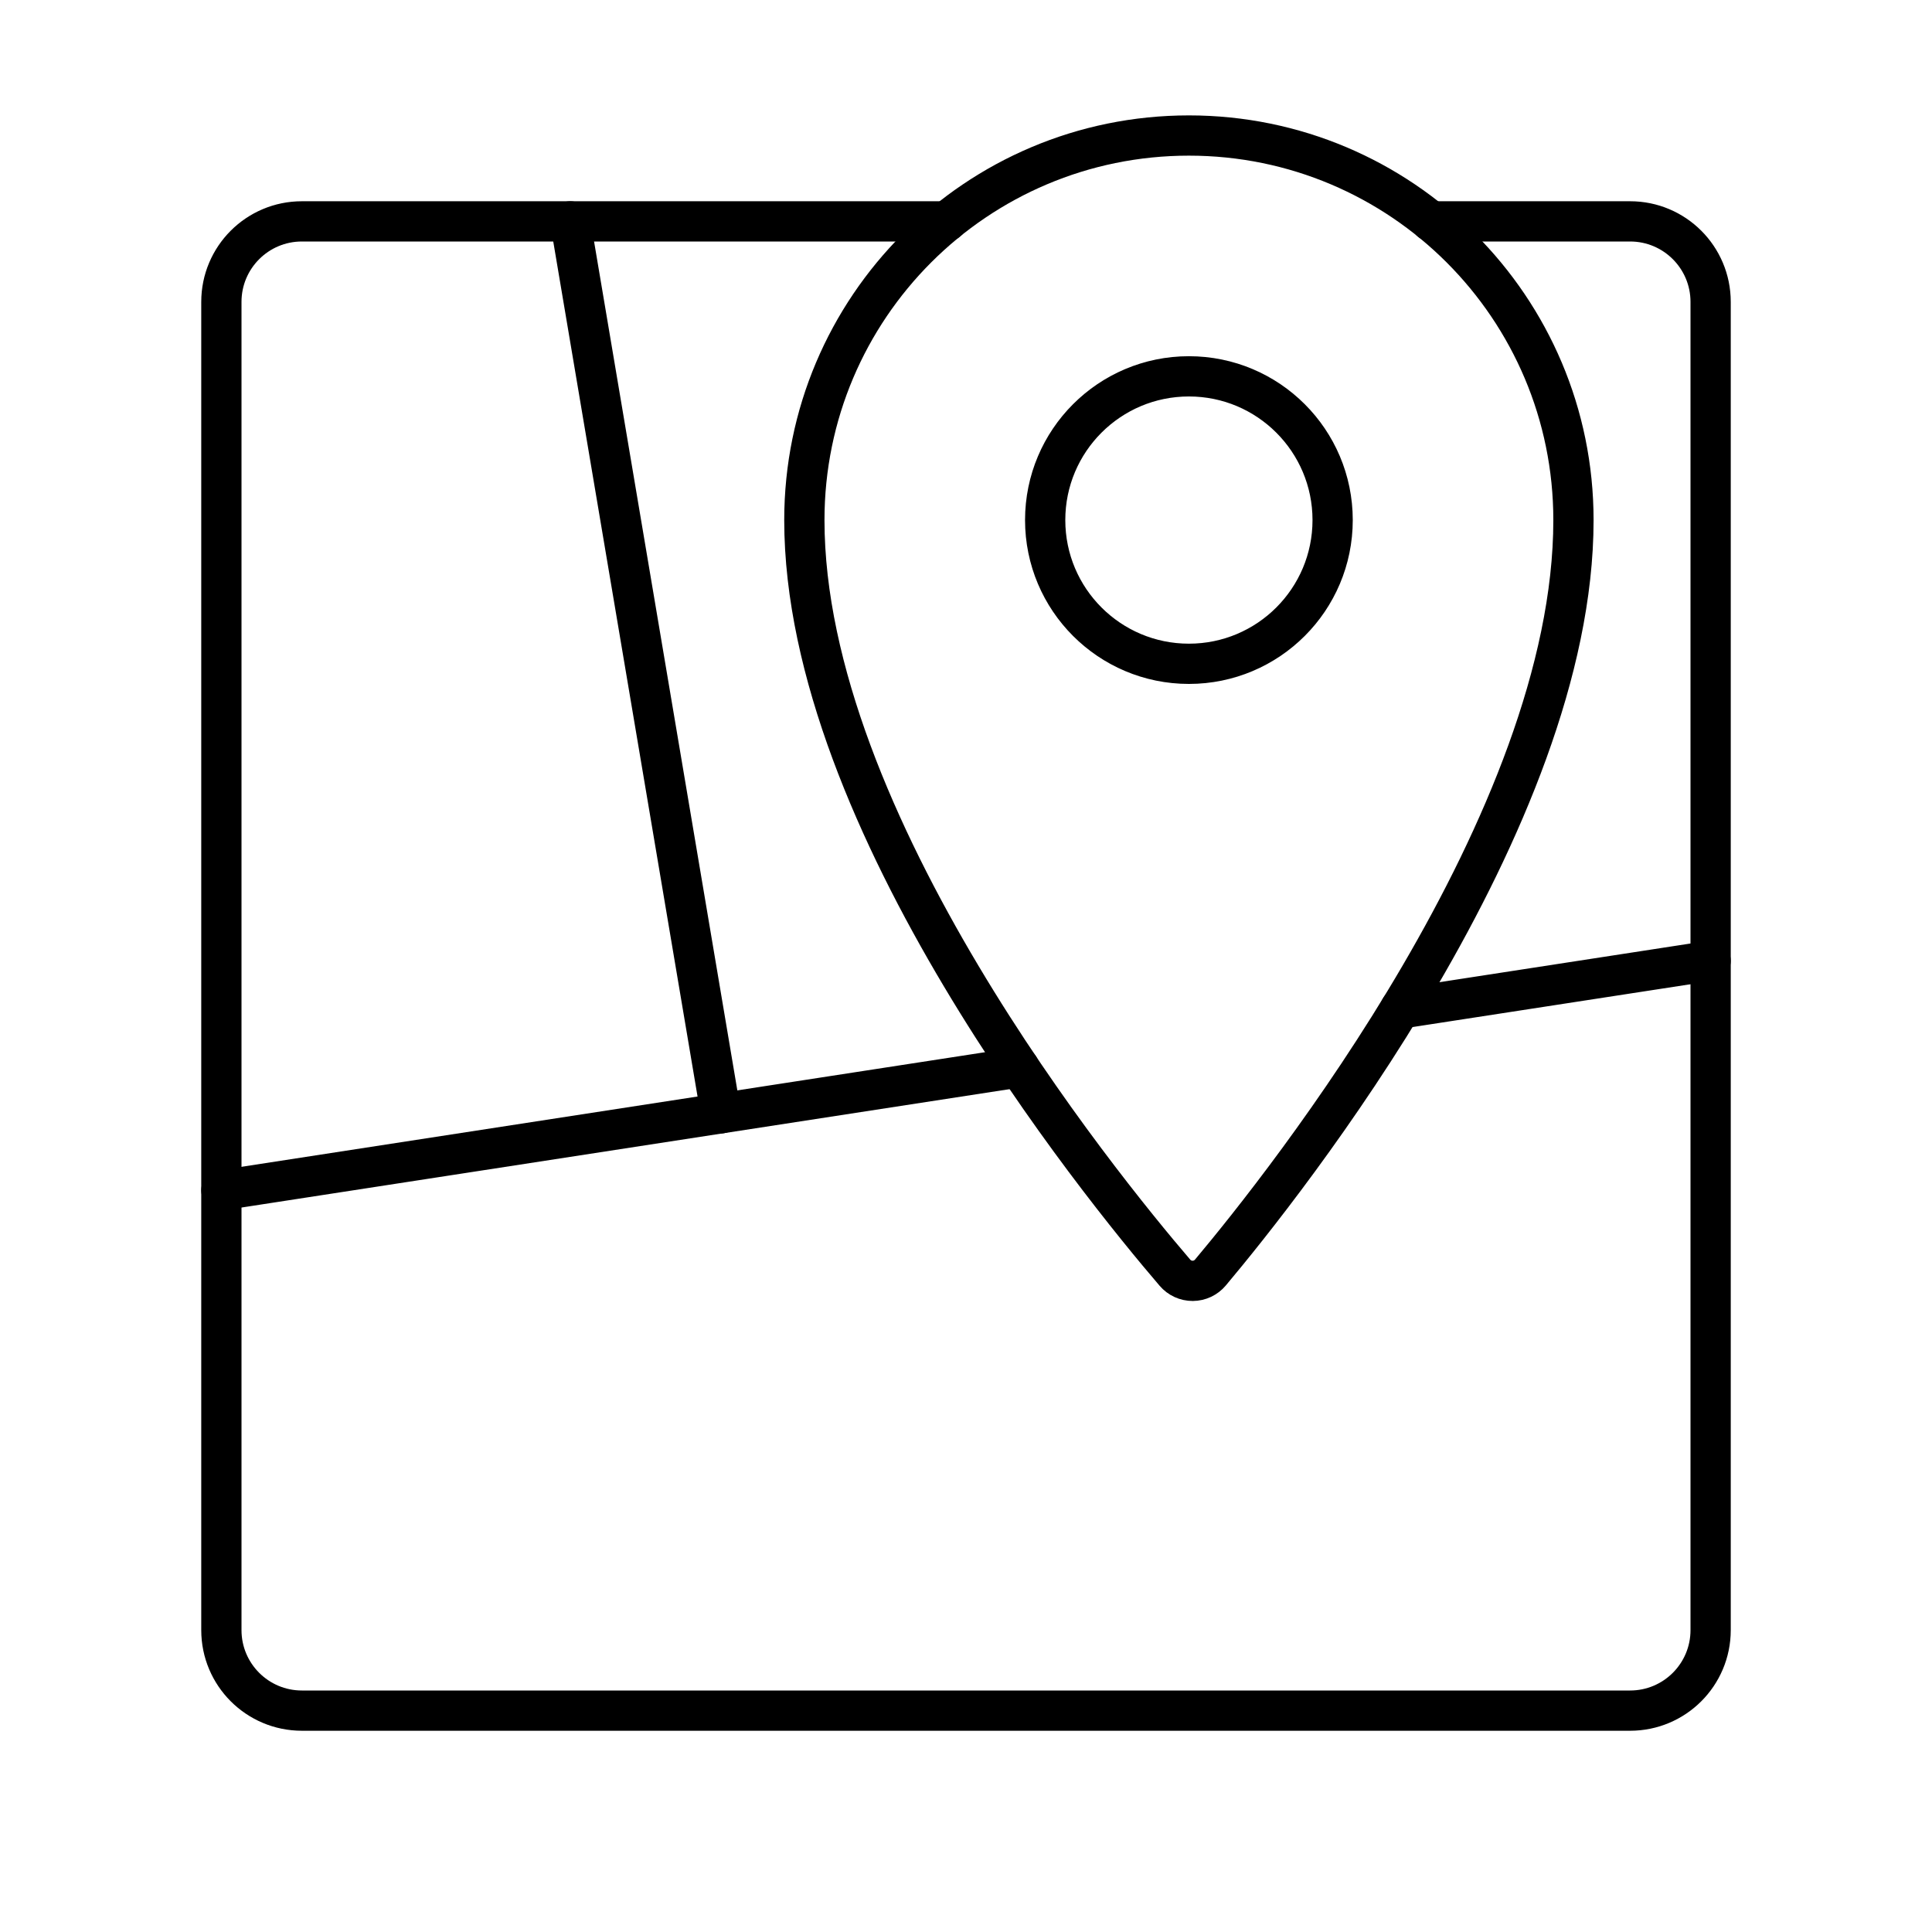
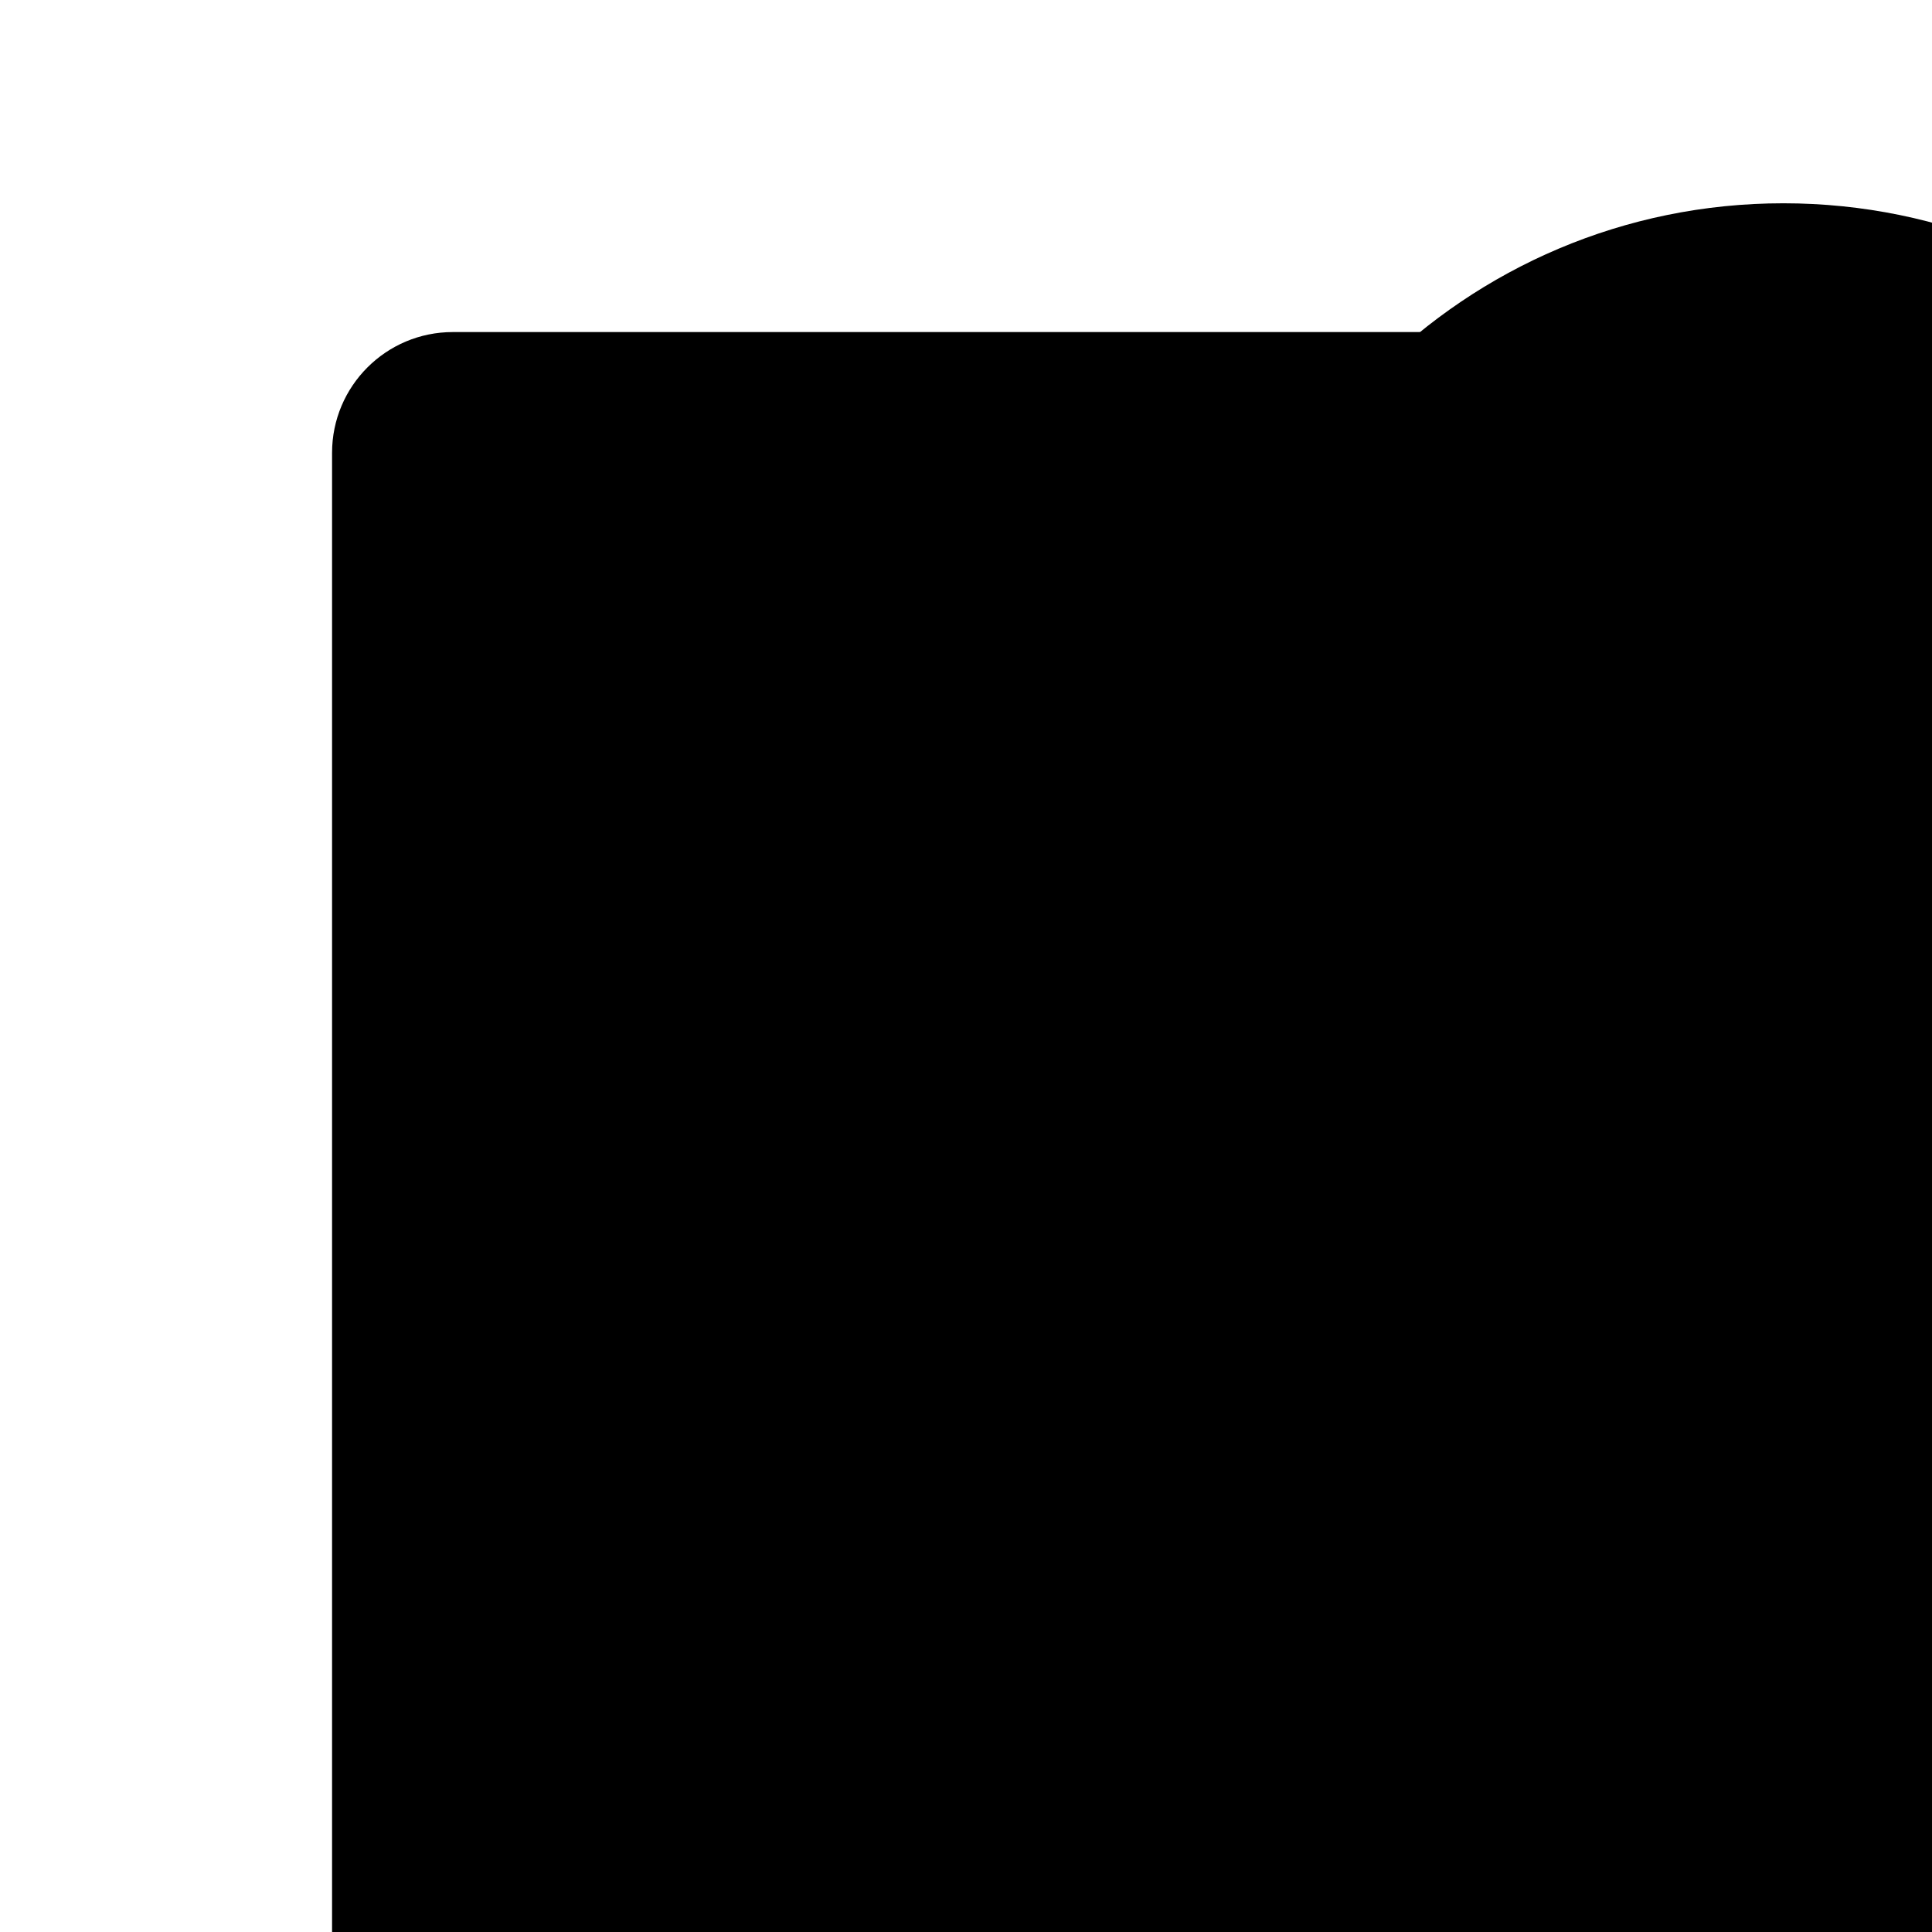
- <svg xmlns="http://www.w3.org/2000/svg" width="800px" height="800px" viewBox="0 0 48 48">
-   <defs>
-     <style>.a{fill:none;stroke:#000000;stroke-linecap:round;stroke-linejoin:round;}</style>
-   </defs>
-   <path class="a" d="M23.523,5.5H7.5a2,2,0,0,0-2,2v33a2,2,0,0,0,2,2h33a2,2,0,0,0,2-2V7.5a2,2,0,0,0-2-2H35.552" />
-   <path class="a" d="M29.538,3.367a9.554,9.554,0,0,0-9.554,9.554c0,7.477,7.314,16.49,9.207,18.699a.577.577,0,0,0,.881-.004c1.861-2.216,9.02-11.222,9.02-18.694A9.554,9.554,0,0,0,29.538,3.367Zm0,13.125a3.571,3.571,0,1,1,3.571-3.571A3.571,3.571,0,0,1,29.538,16.492Z" />
+ <svg xmlns="http://www.w3.org/2000/svg" fill="#000000" width="100%" height="100%" version="1.1" viewBox="0 0 32 32">
+   <path fill="#000000" class="a" d="M23.523,5.5H7.5a2,2,0,0,0-2,2v33a2,2,0,0,0,2,2h33a2,2,0,0,0,2-2V7.5a2,2,0,0,0-2-2H35.552" />
+   <path fill="#000000" class="a" d="M29.538,3.367a9.554,9.554,0,0,0-9.554,9.554c0,7.477,7.314,16.49,9.207,18.699a.577.577,0,0,0,.881-.004c1.861-2.216,9.02-11.222,9.02-18.694A9.554,9.554,0,0,0,29.538,3.367Zm0,13.125a3.571,3.571,0,1,1,3.571-3.571A3.571,3.571,0,0,1,29.538,16.492Z" />
  <line class="a" x1="34.79" y1="25.058" x2="42.5" y2="23.87" />
  <line class="a" x1="5.5" y1="29.572" x2="25.32" y2="26.517" />
  <line class="a" x1="17.908" y1="27.66" x2="14.168" y2="5.5" />
</svg>
